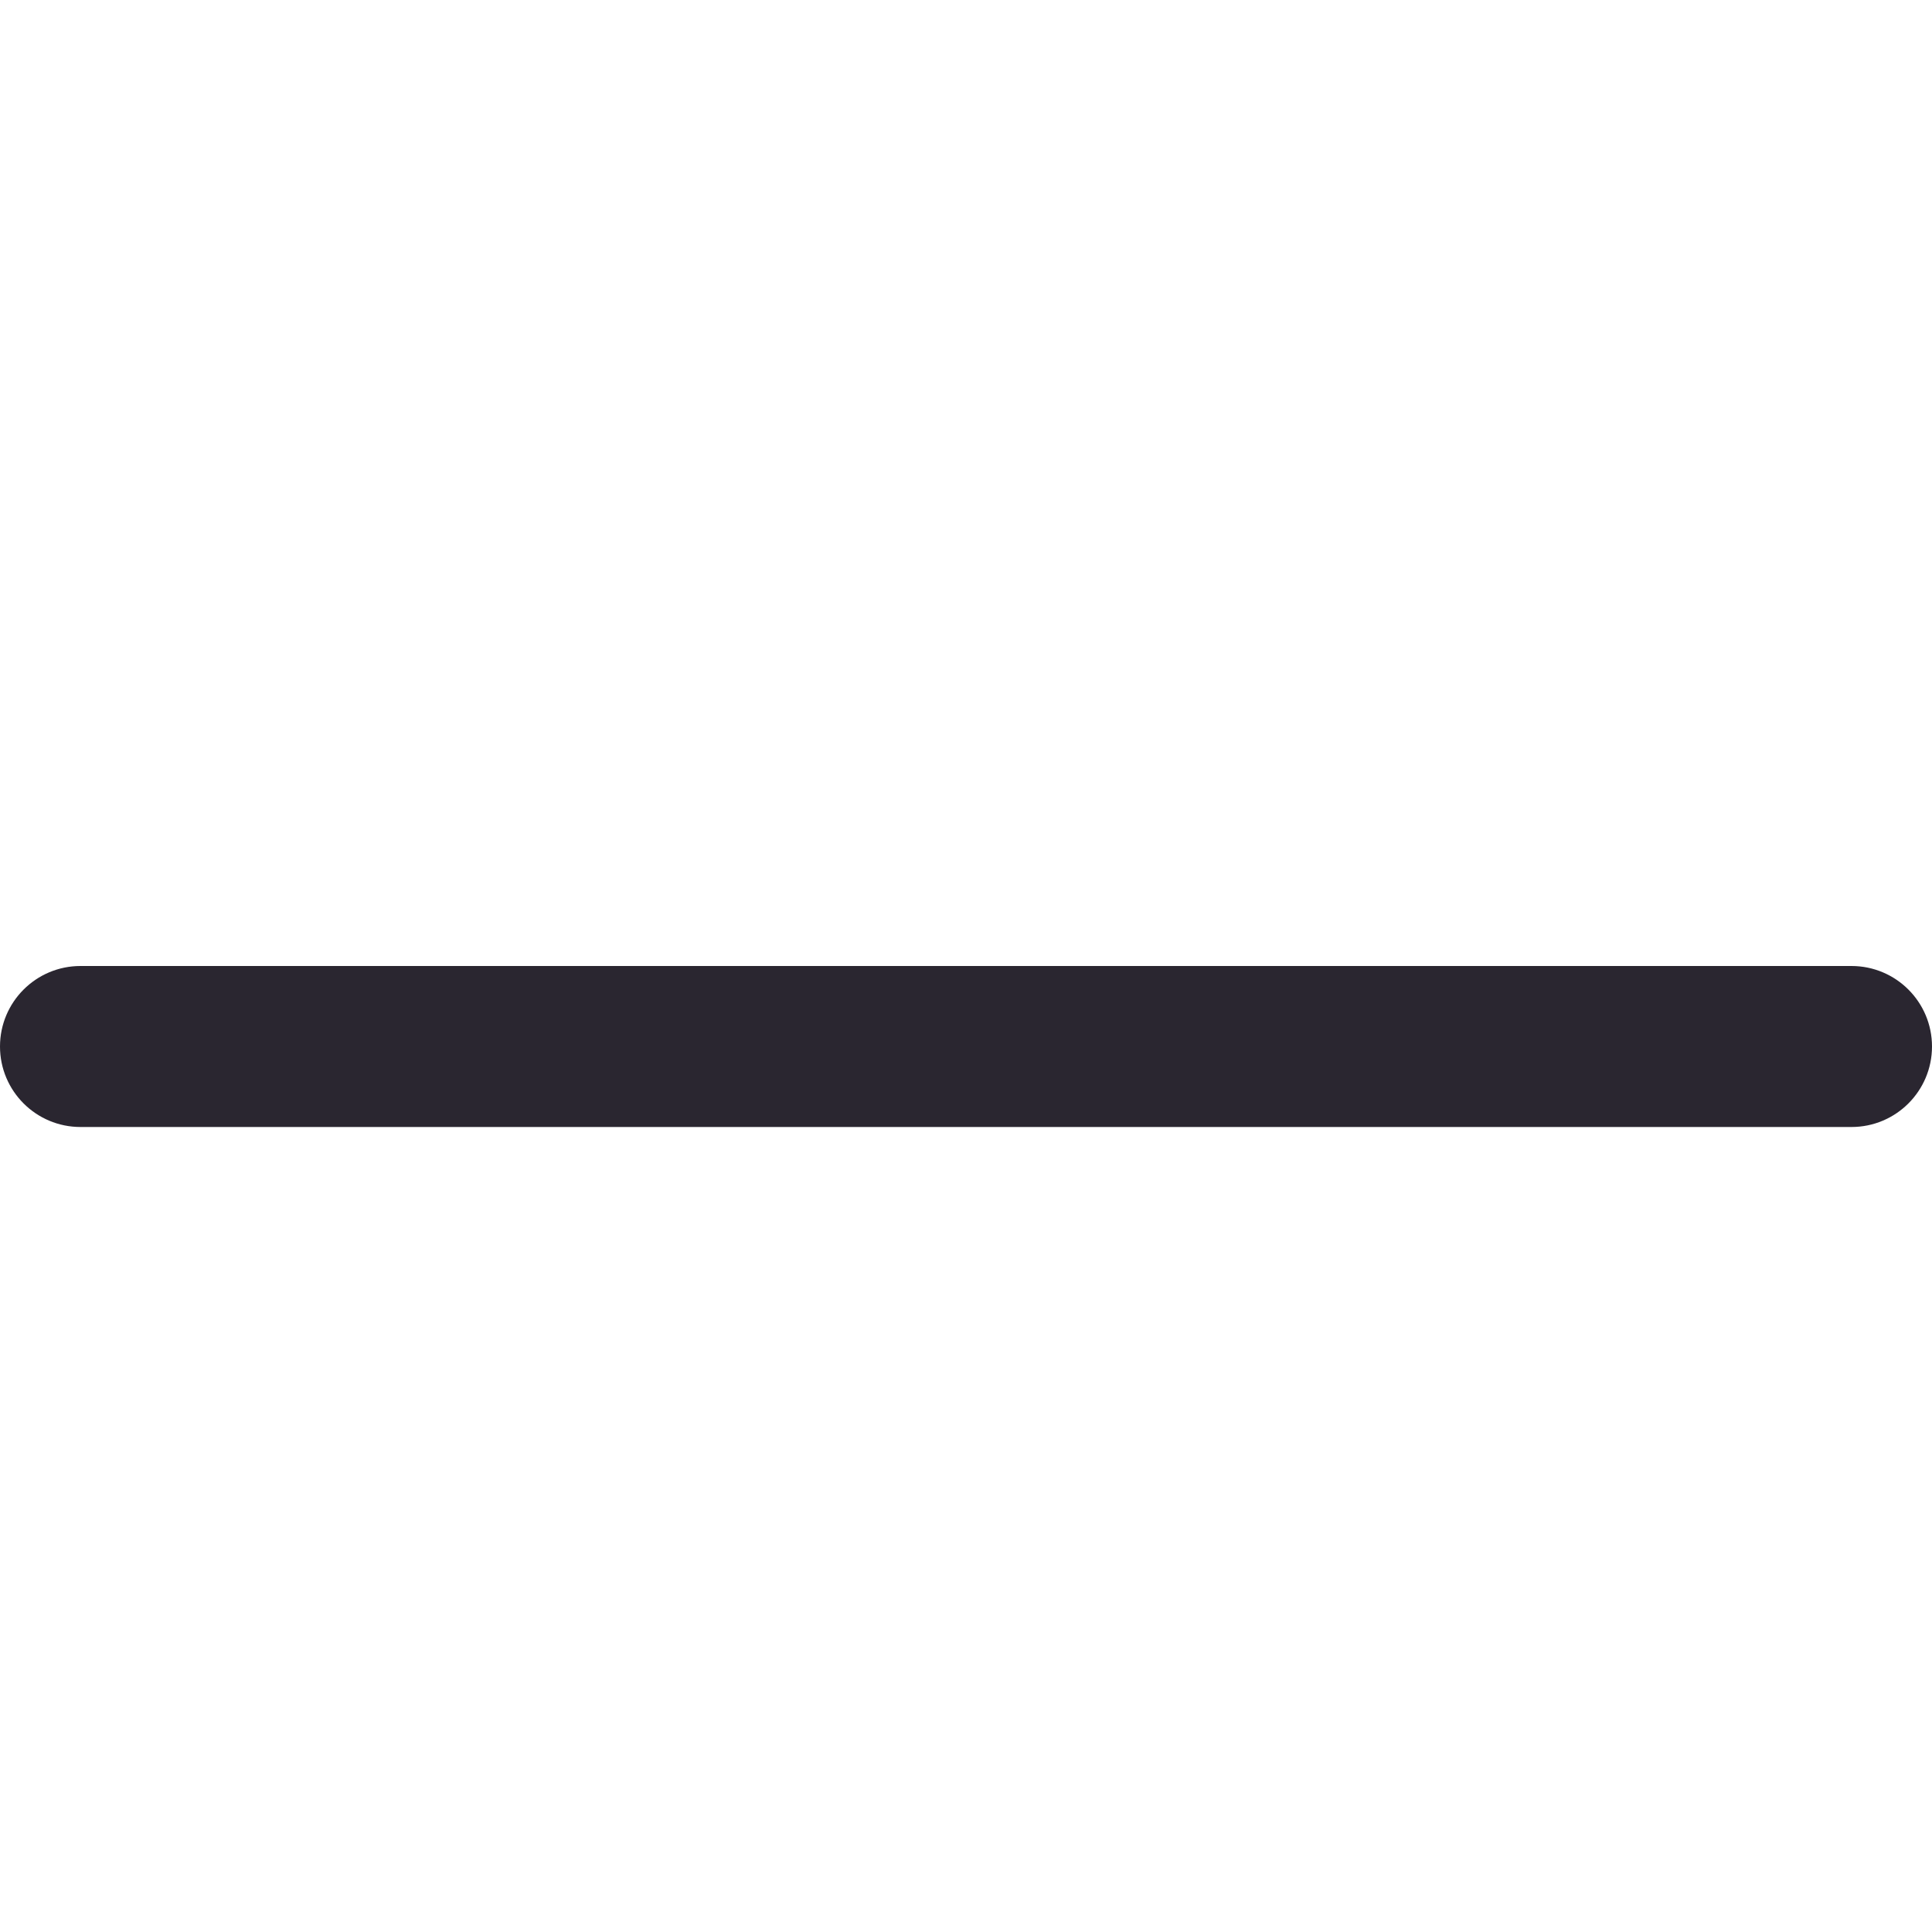
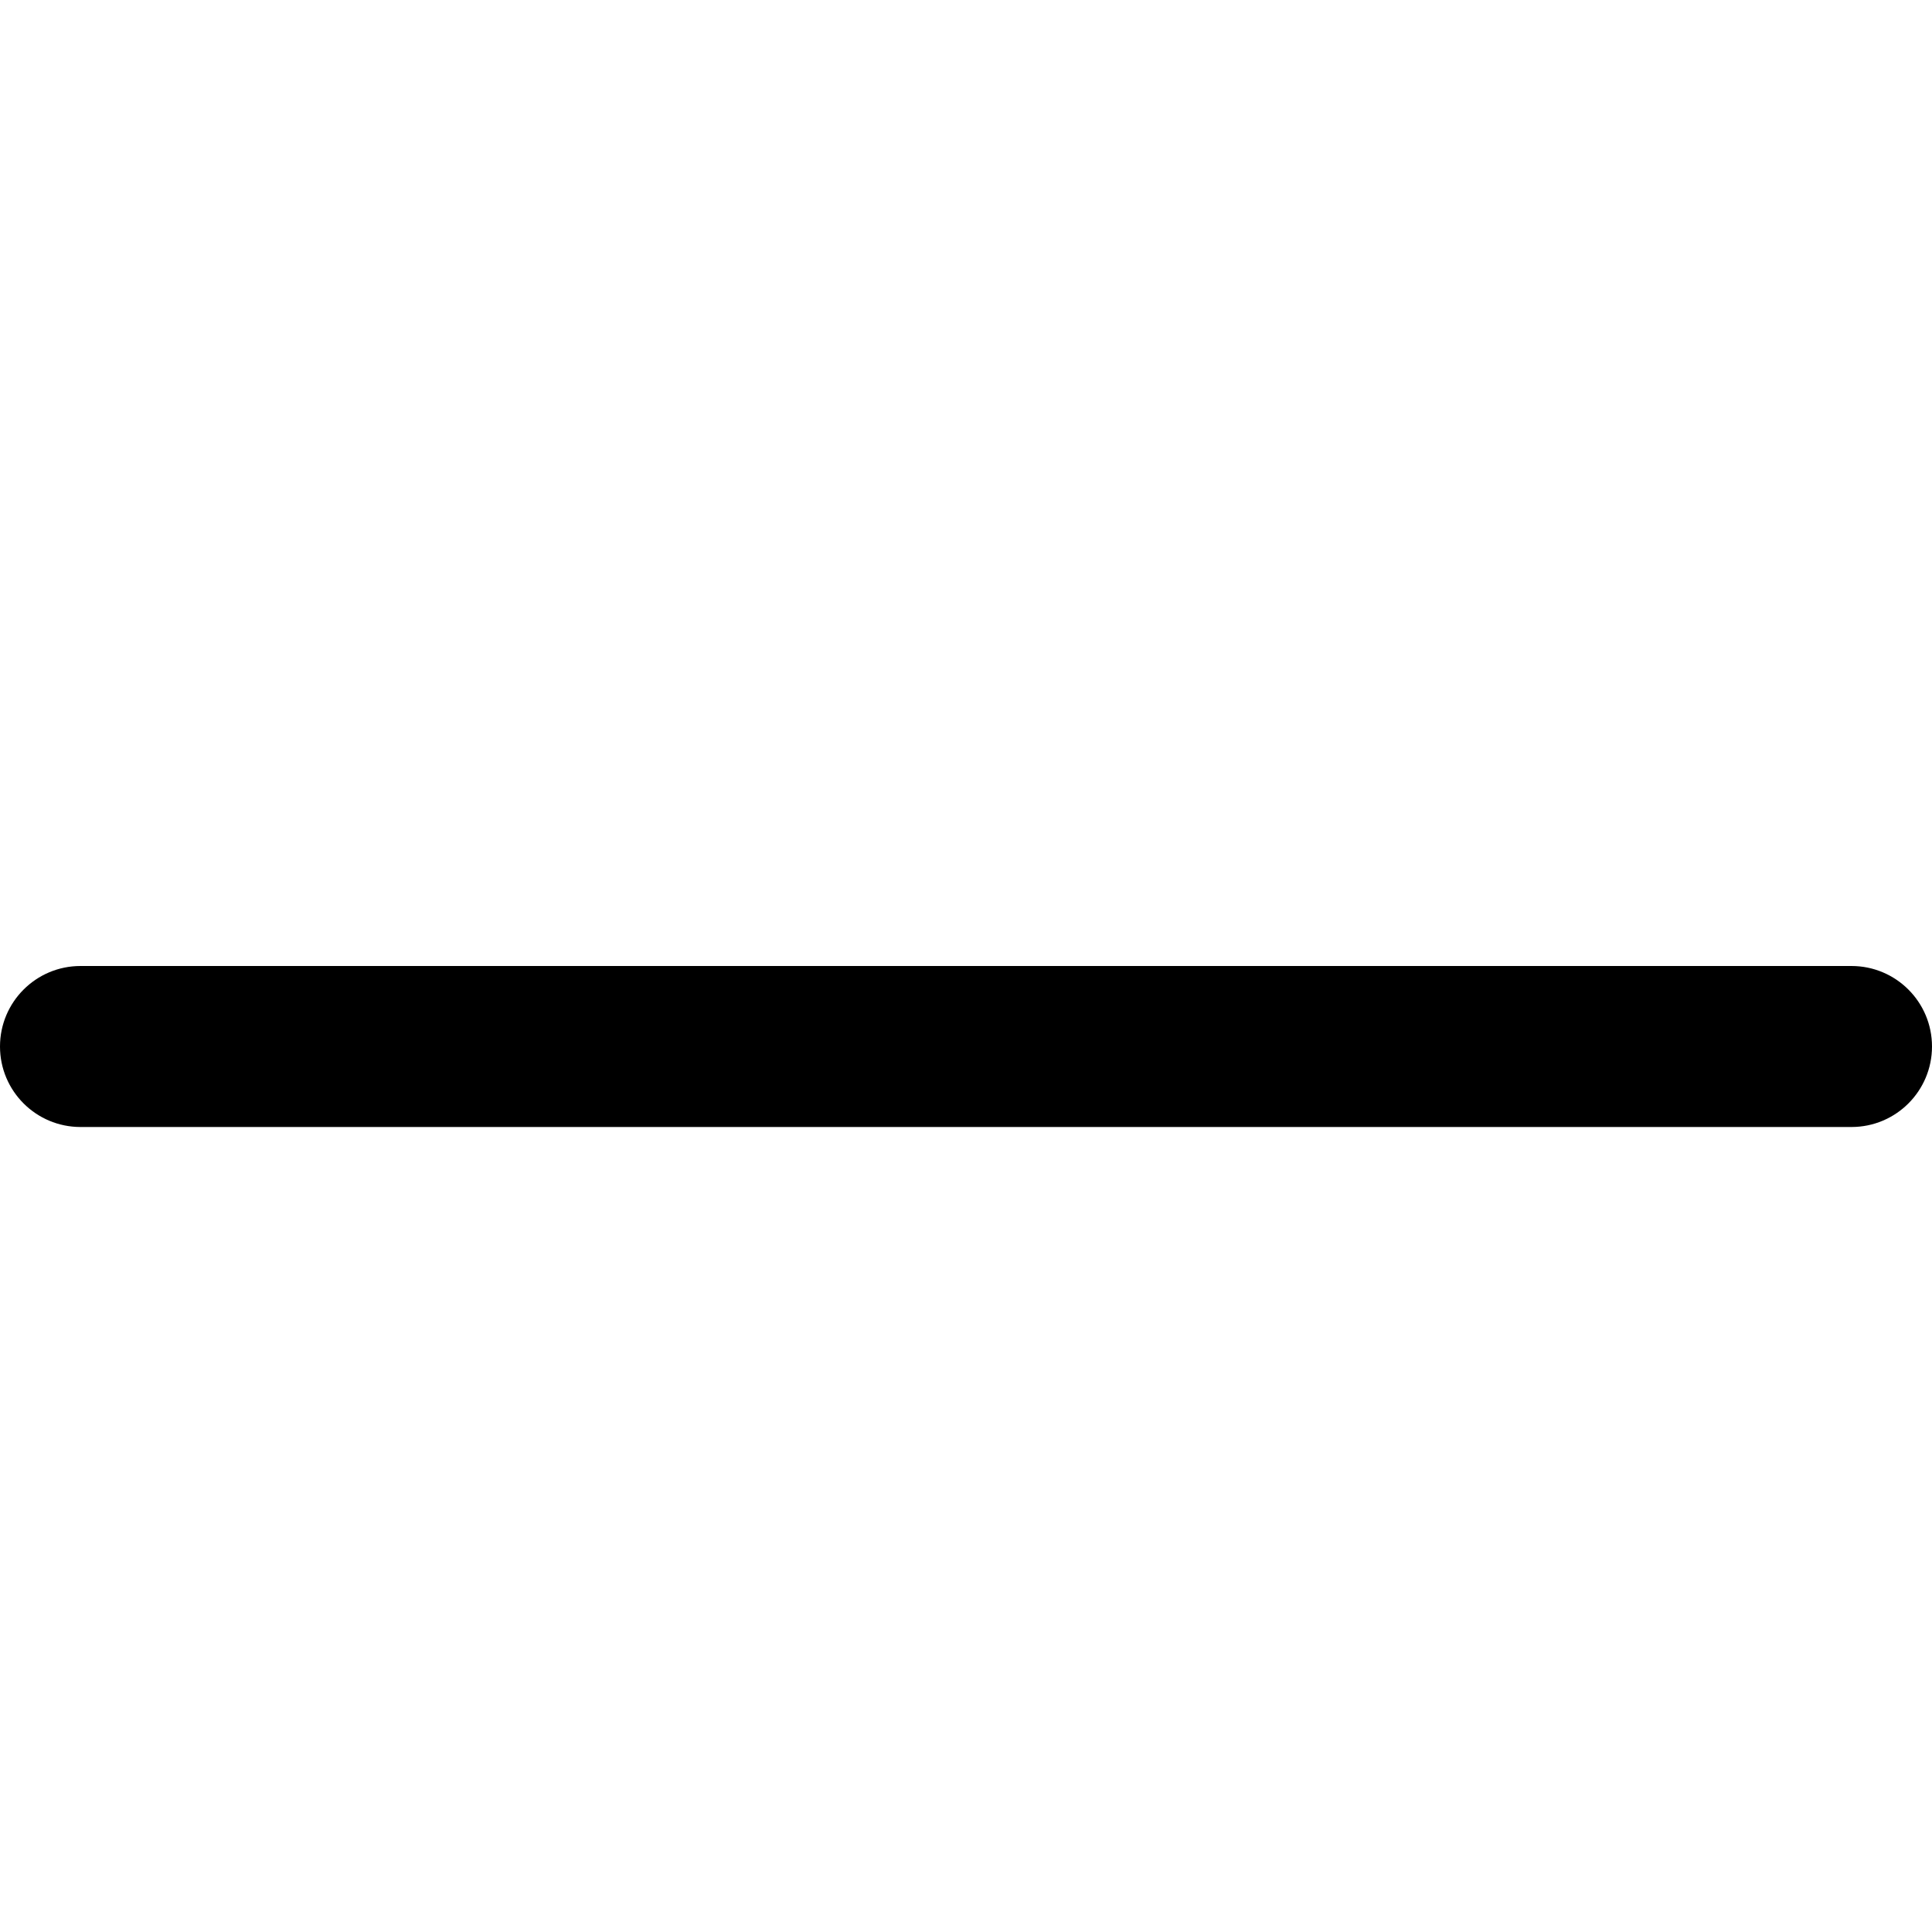
<svg xmlns="http://www.w3.org/2000/svg" width="24px" height="24px" viewBox="0 0 24 24" version="1.1">
  <defs />
  <g id="Page-1" stroke="none" stroke-width="1" fill="none" fill-rule="evenodd">
-     <g id="Remove24" fill="#2A2630">
+     <g id="Remove24" fill="#000000">
      <rect x="0" y="12" width="24" height="2" rx="1" />
    </g>
  </g>
</svg>
